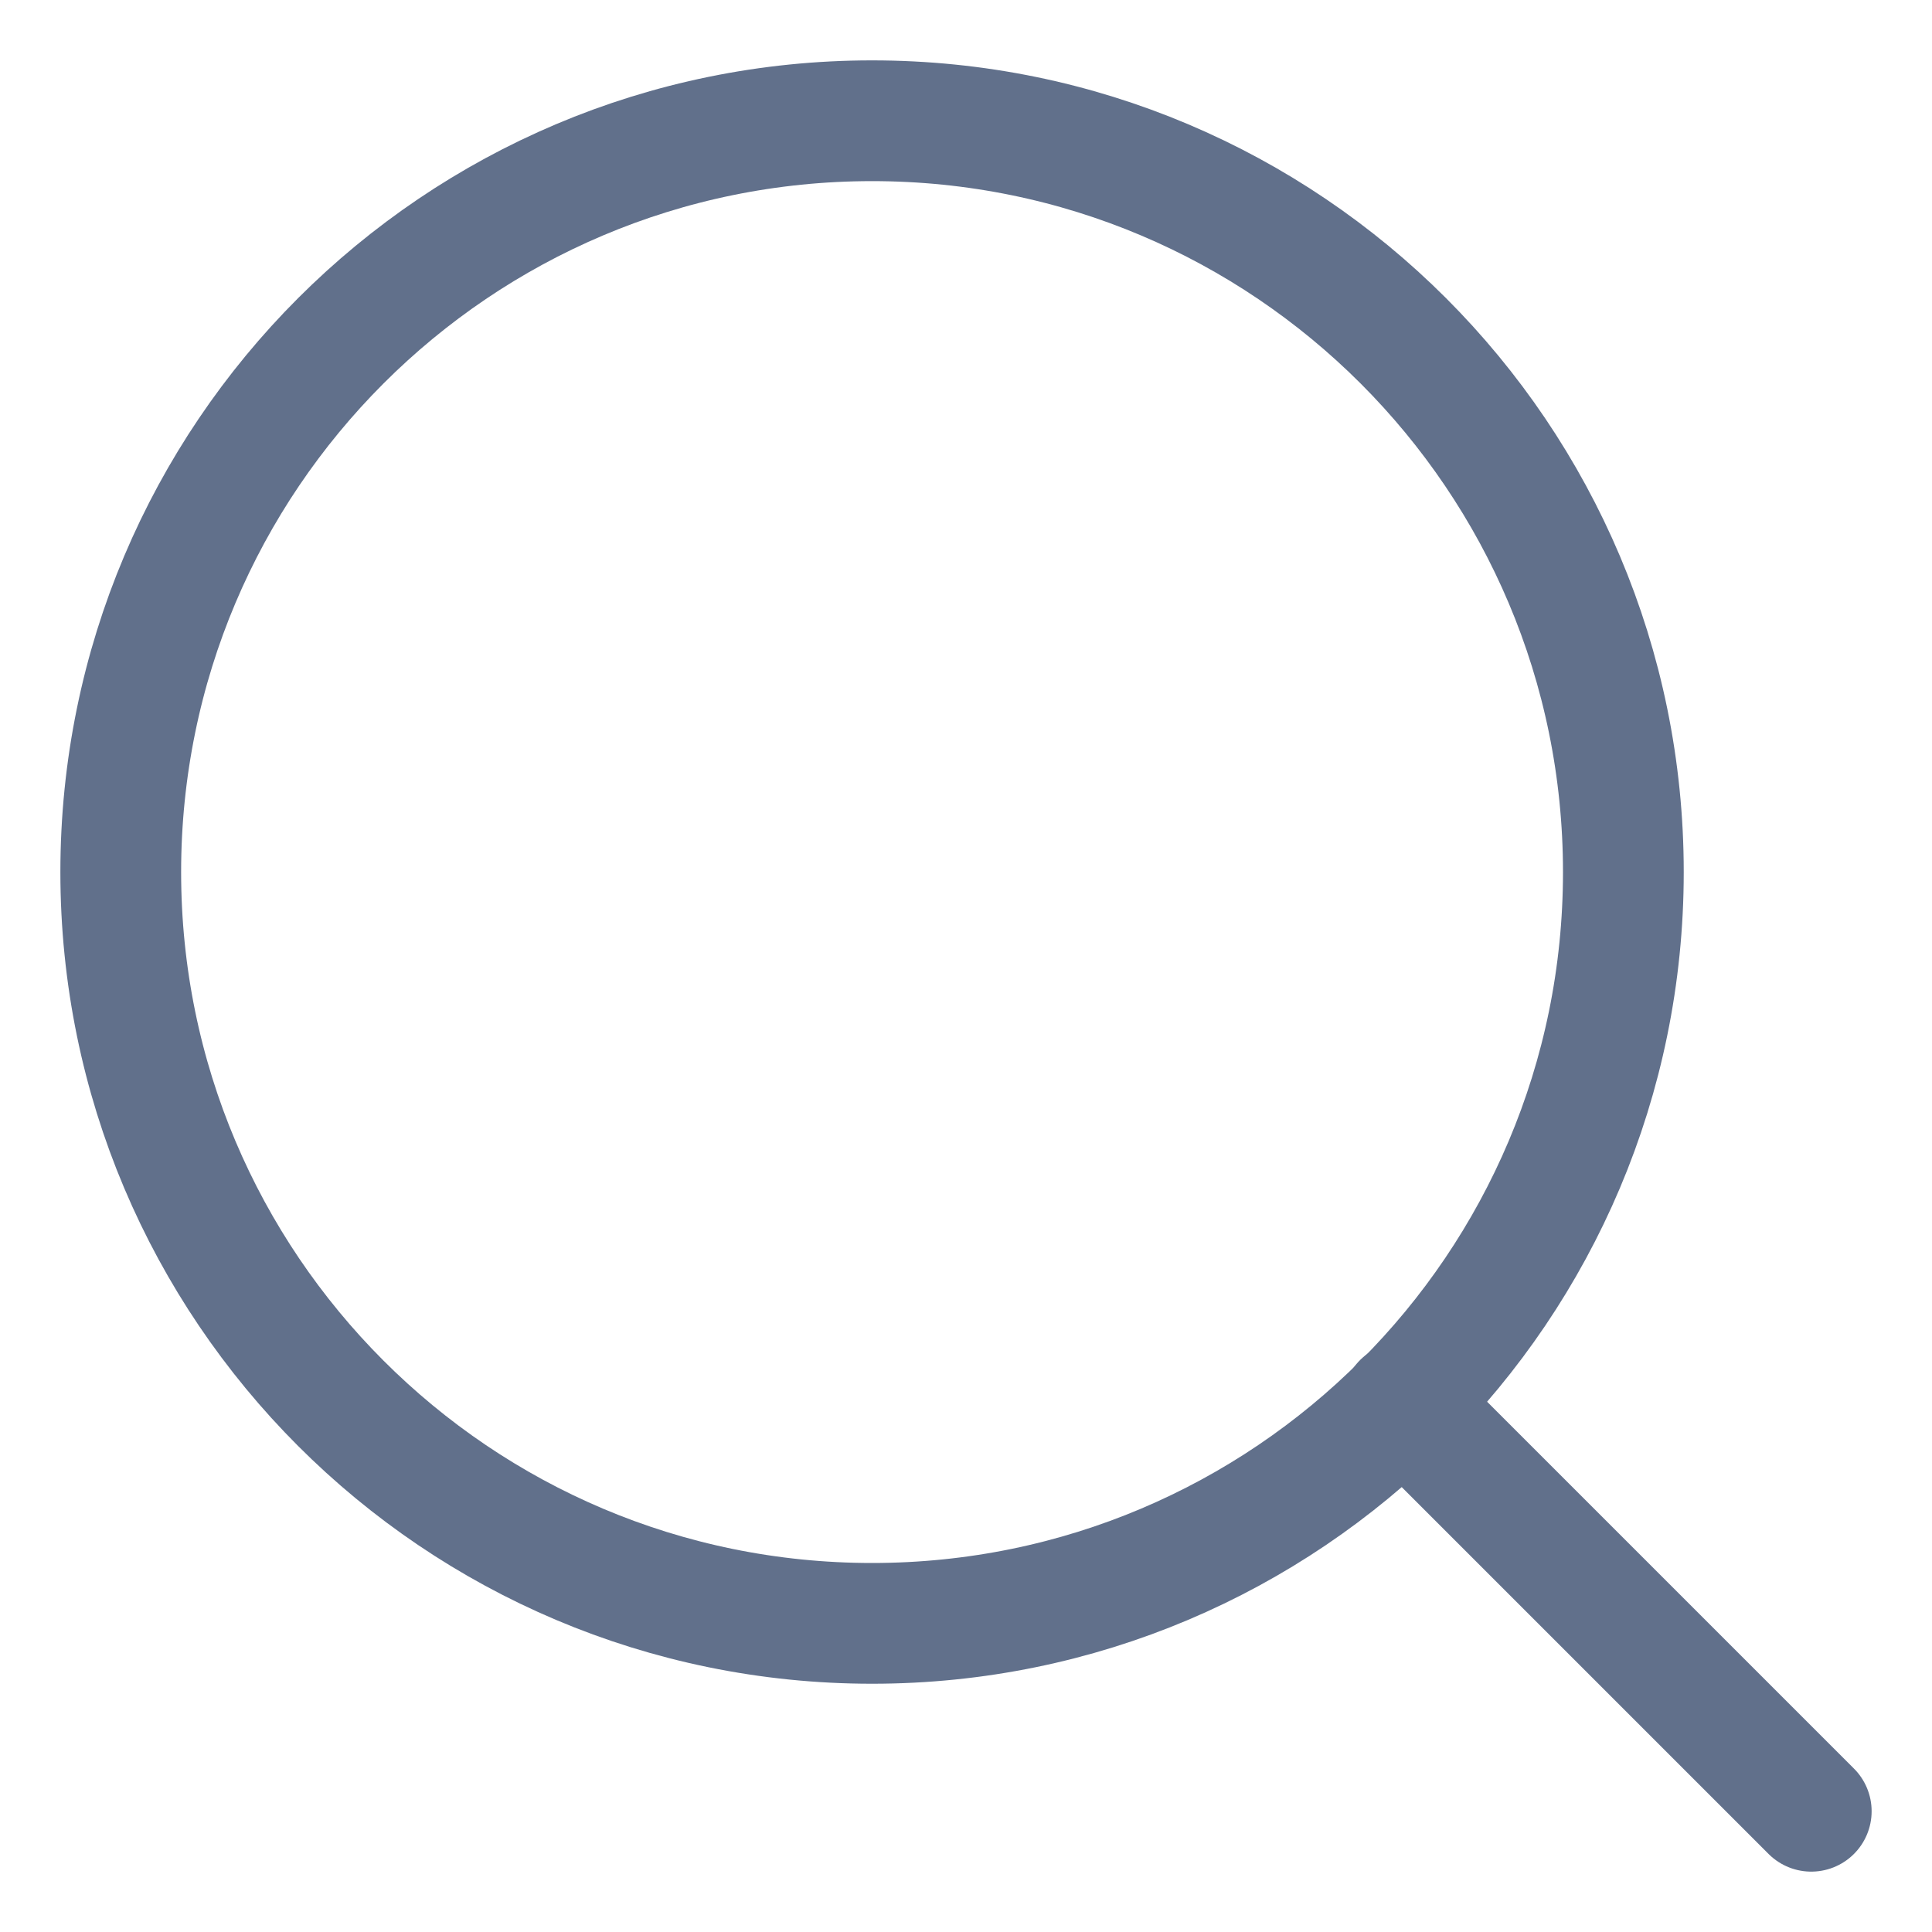
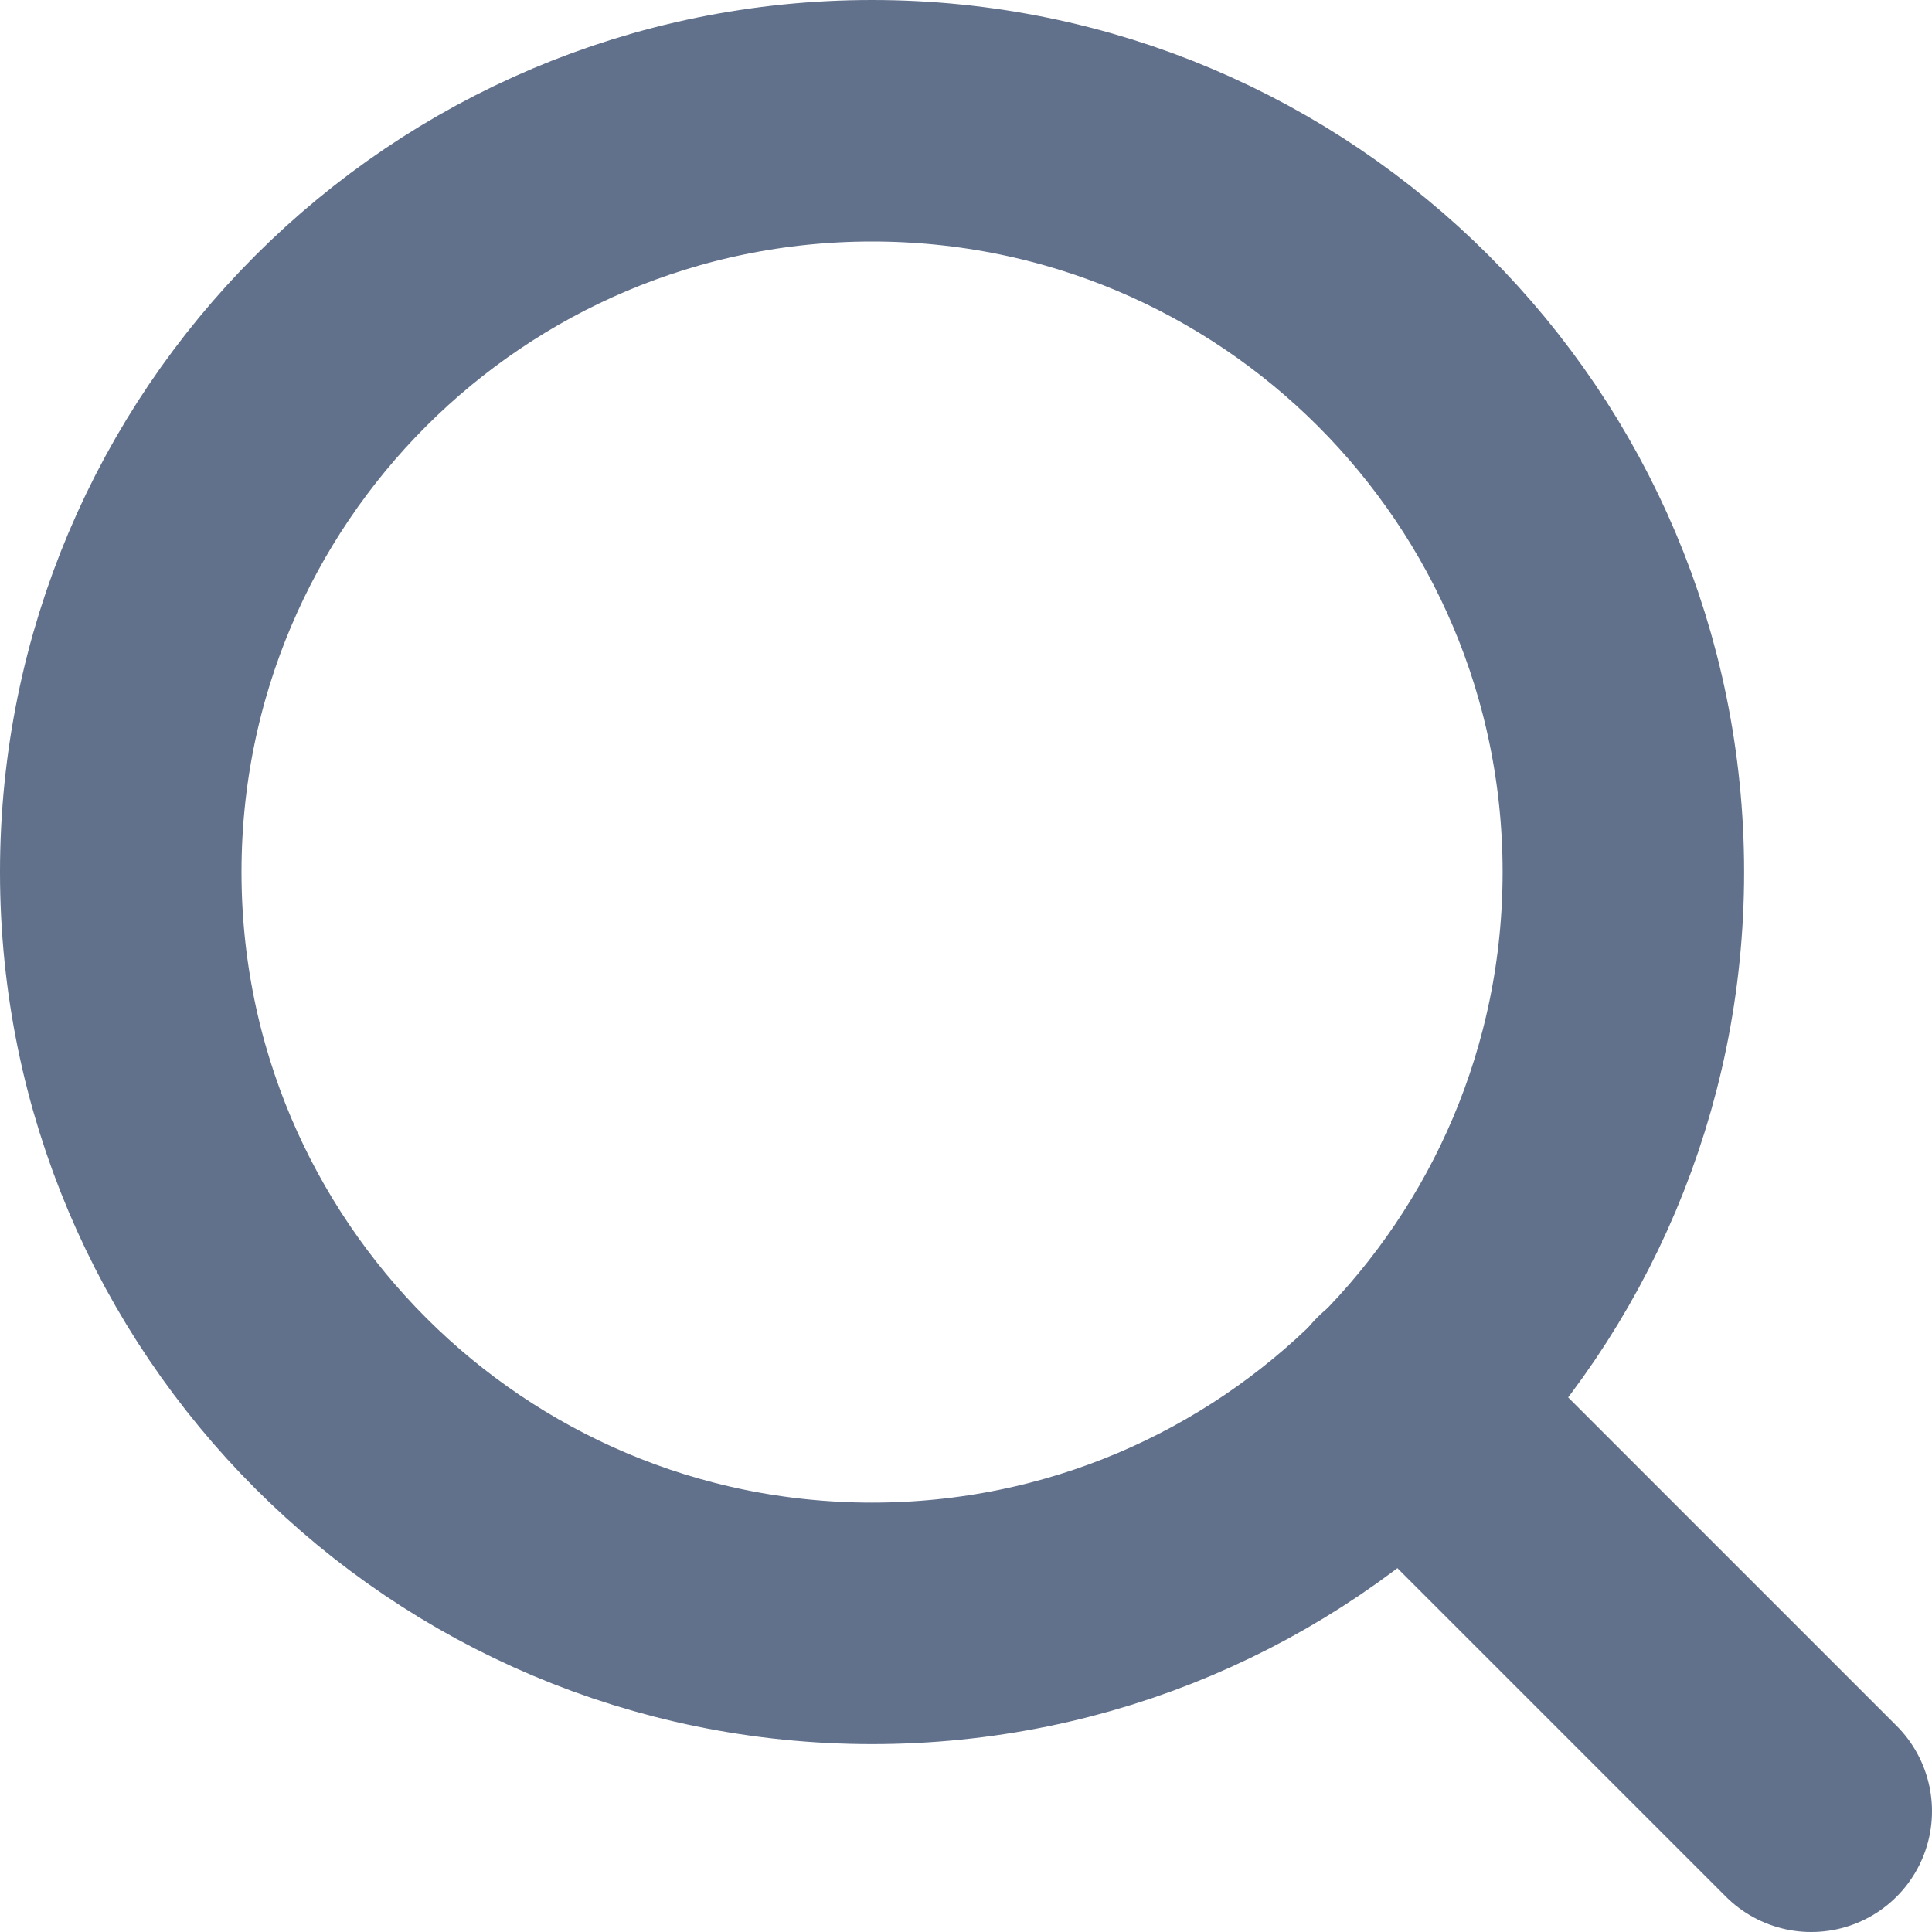
<svg xmlns="http://www.w3.org/2000/svg" width="16px" height="16px" viewBox="0 0 16 16" version="1.1">
  <g id="Page-1" stroke="none" stroke-width="1" fill="none" fill-rule="evenodd" stroke-linecap="round" stroke-linejoin="round">
-     <g id="LifeBuoy" transform="translate(-1378, -91)" stroke="#61708b" stroke-width="1">
+     <g id="LifeBuoy" transform="translate(-1378, -91)" stroke="#61708b" stroke-width="2">
      <g id="search-copy" transform="translate(1379, 92)">
        <circle id="Oval" cx="6.222" cy="6.222" r="6.222" />
        <path d="M14,14 L10.617,10.617" id="Path" />
      </g>
    </g>
  </g>
</svg>
